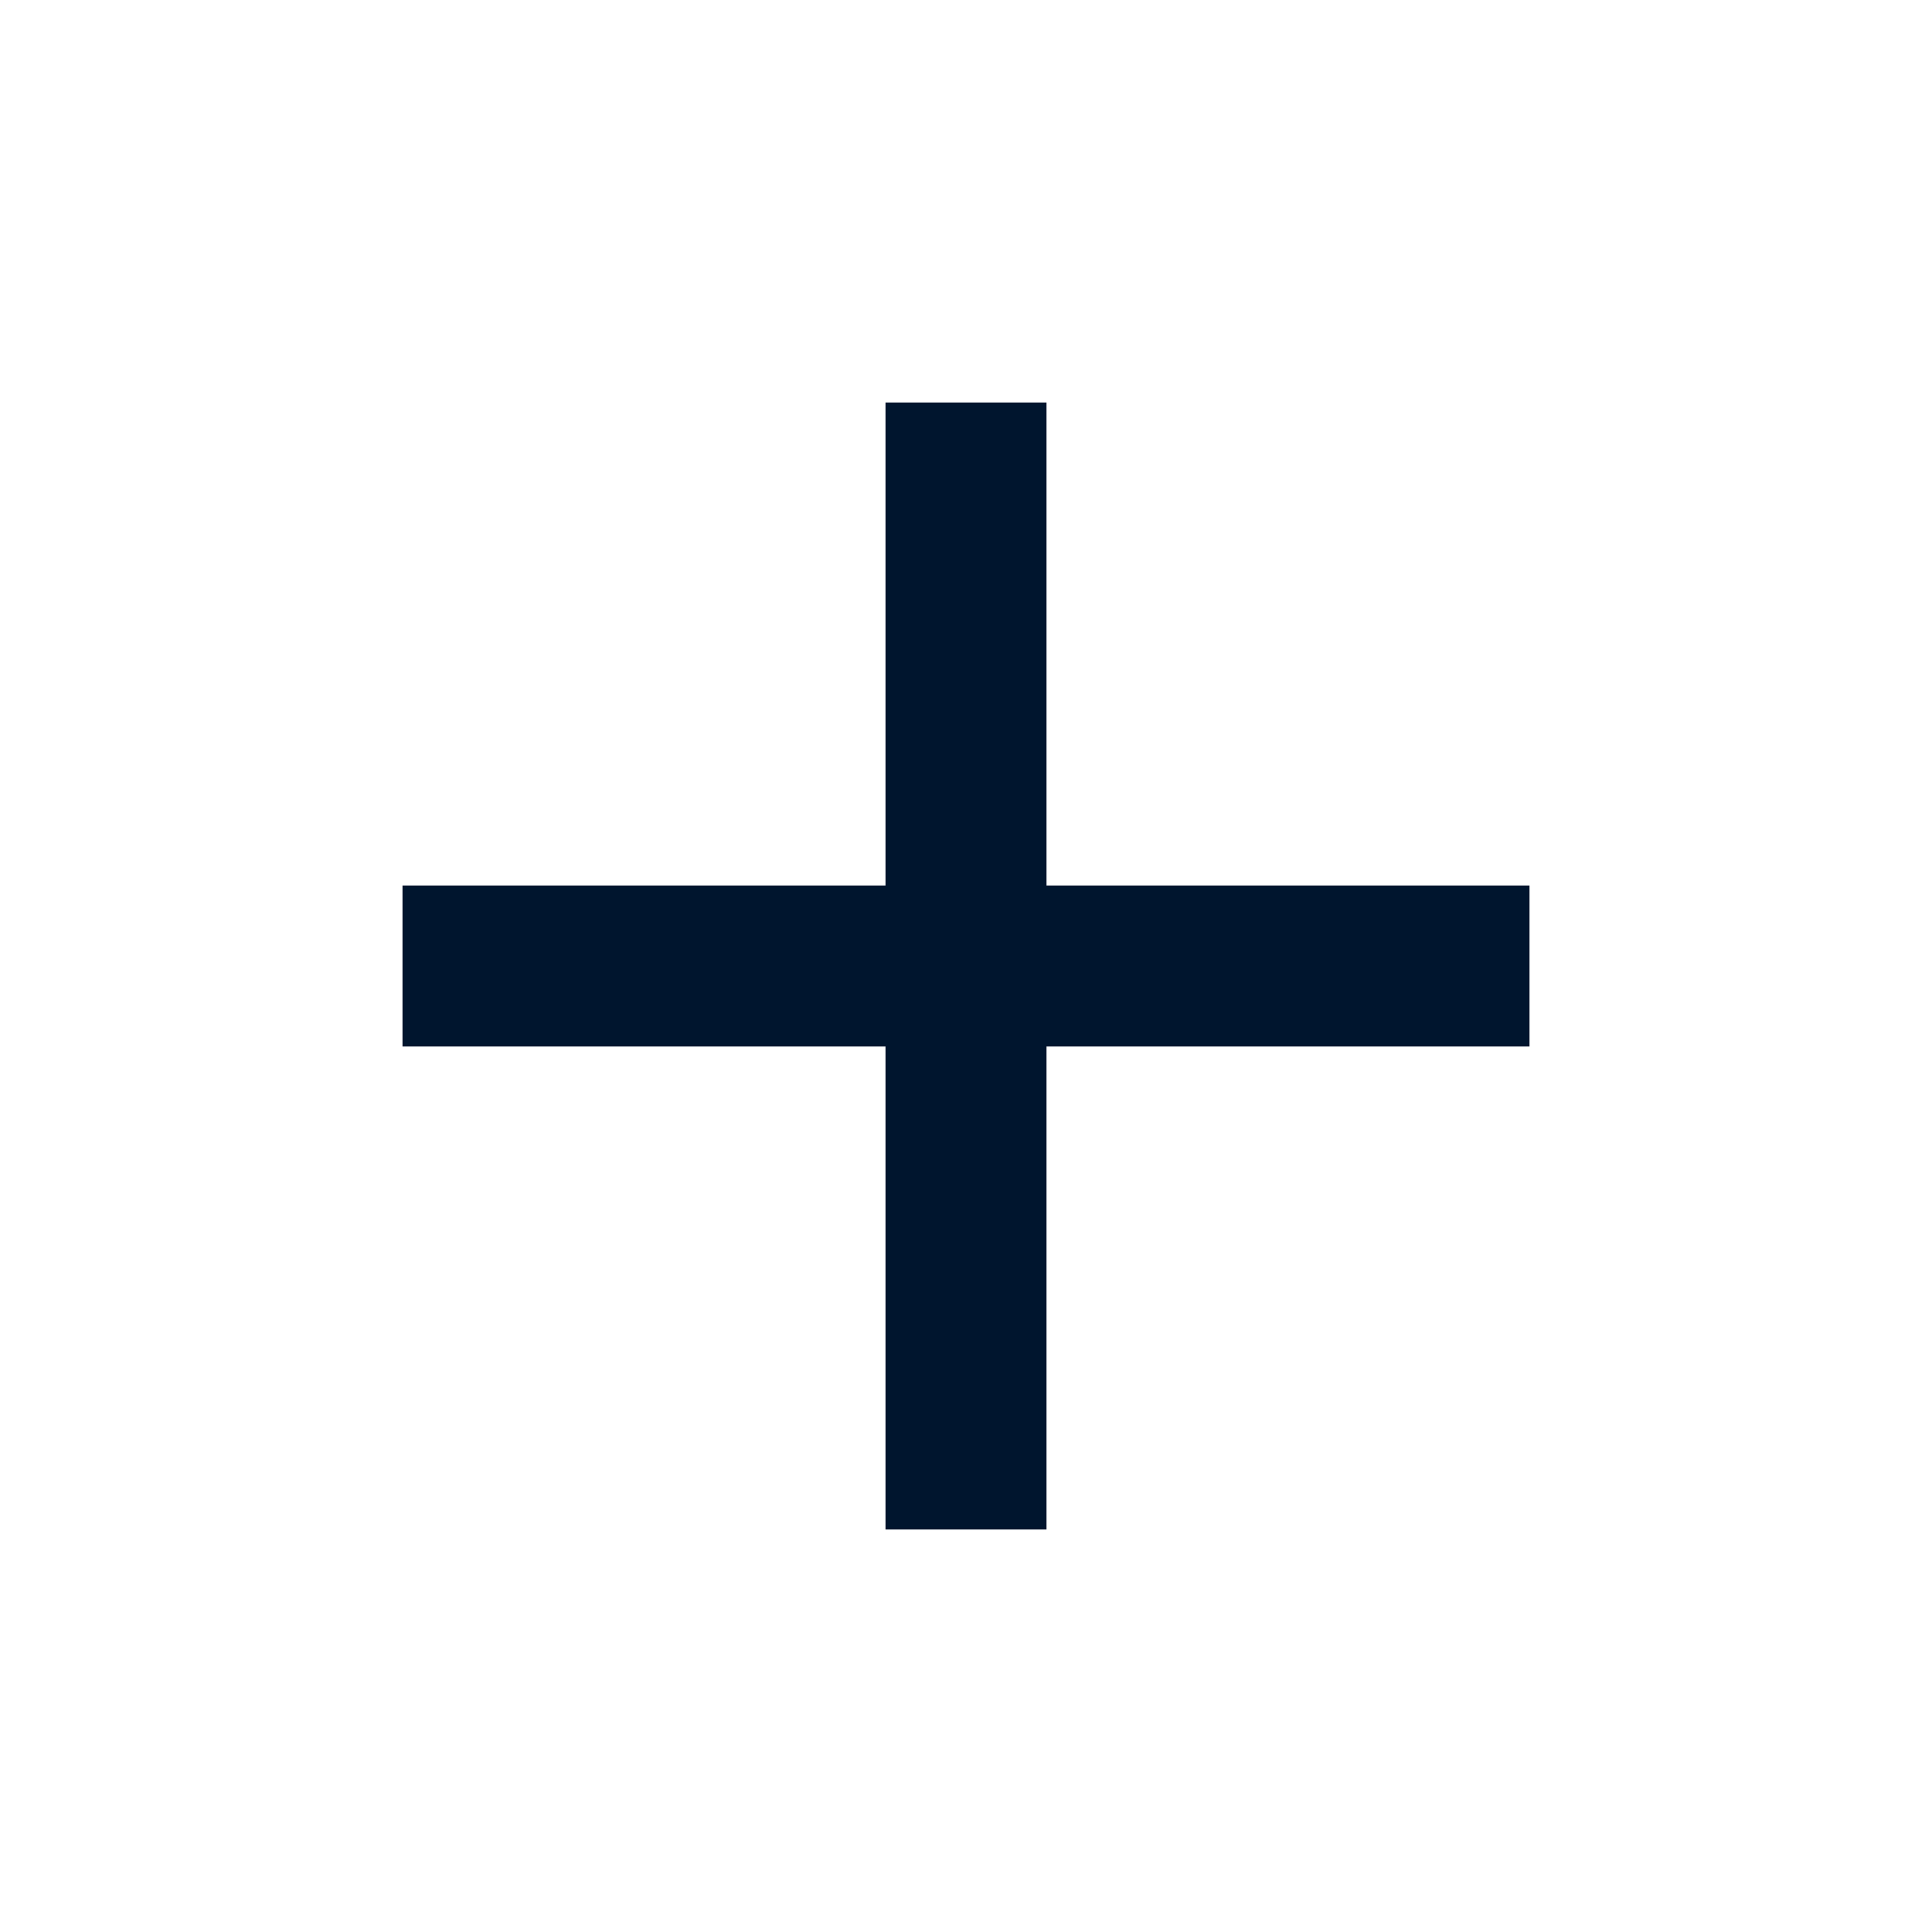
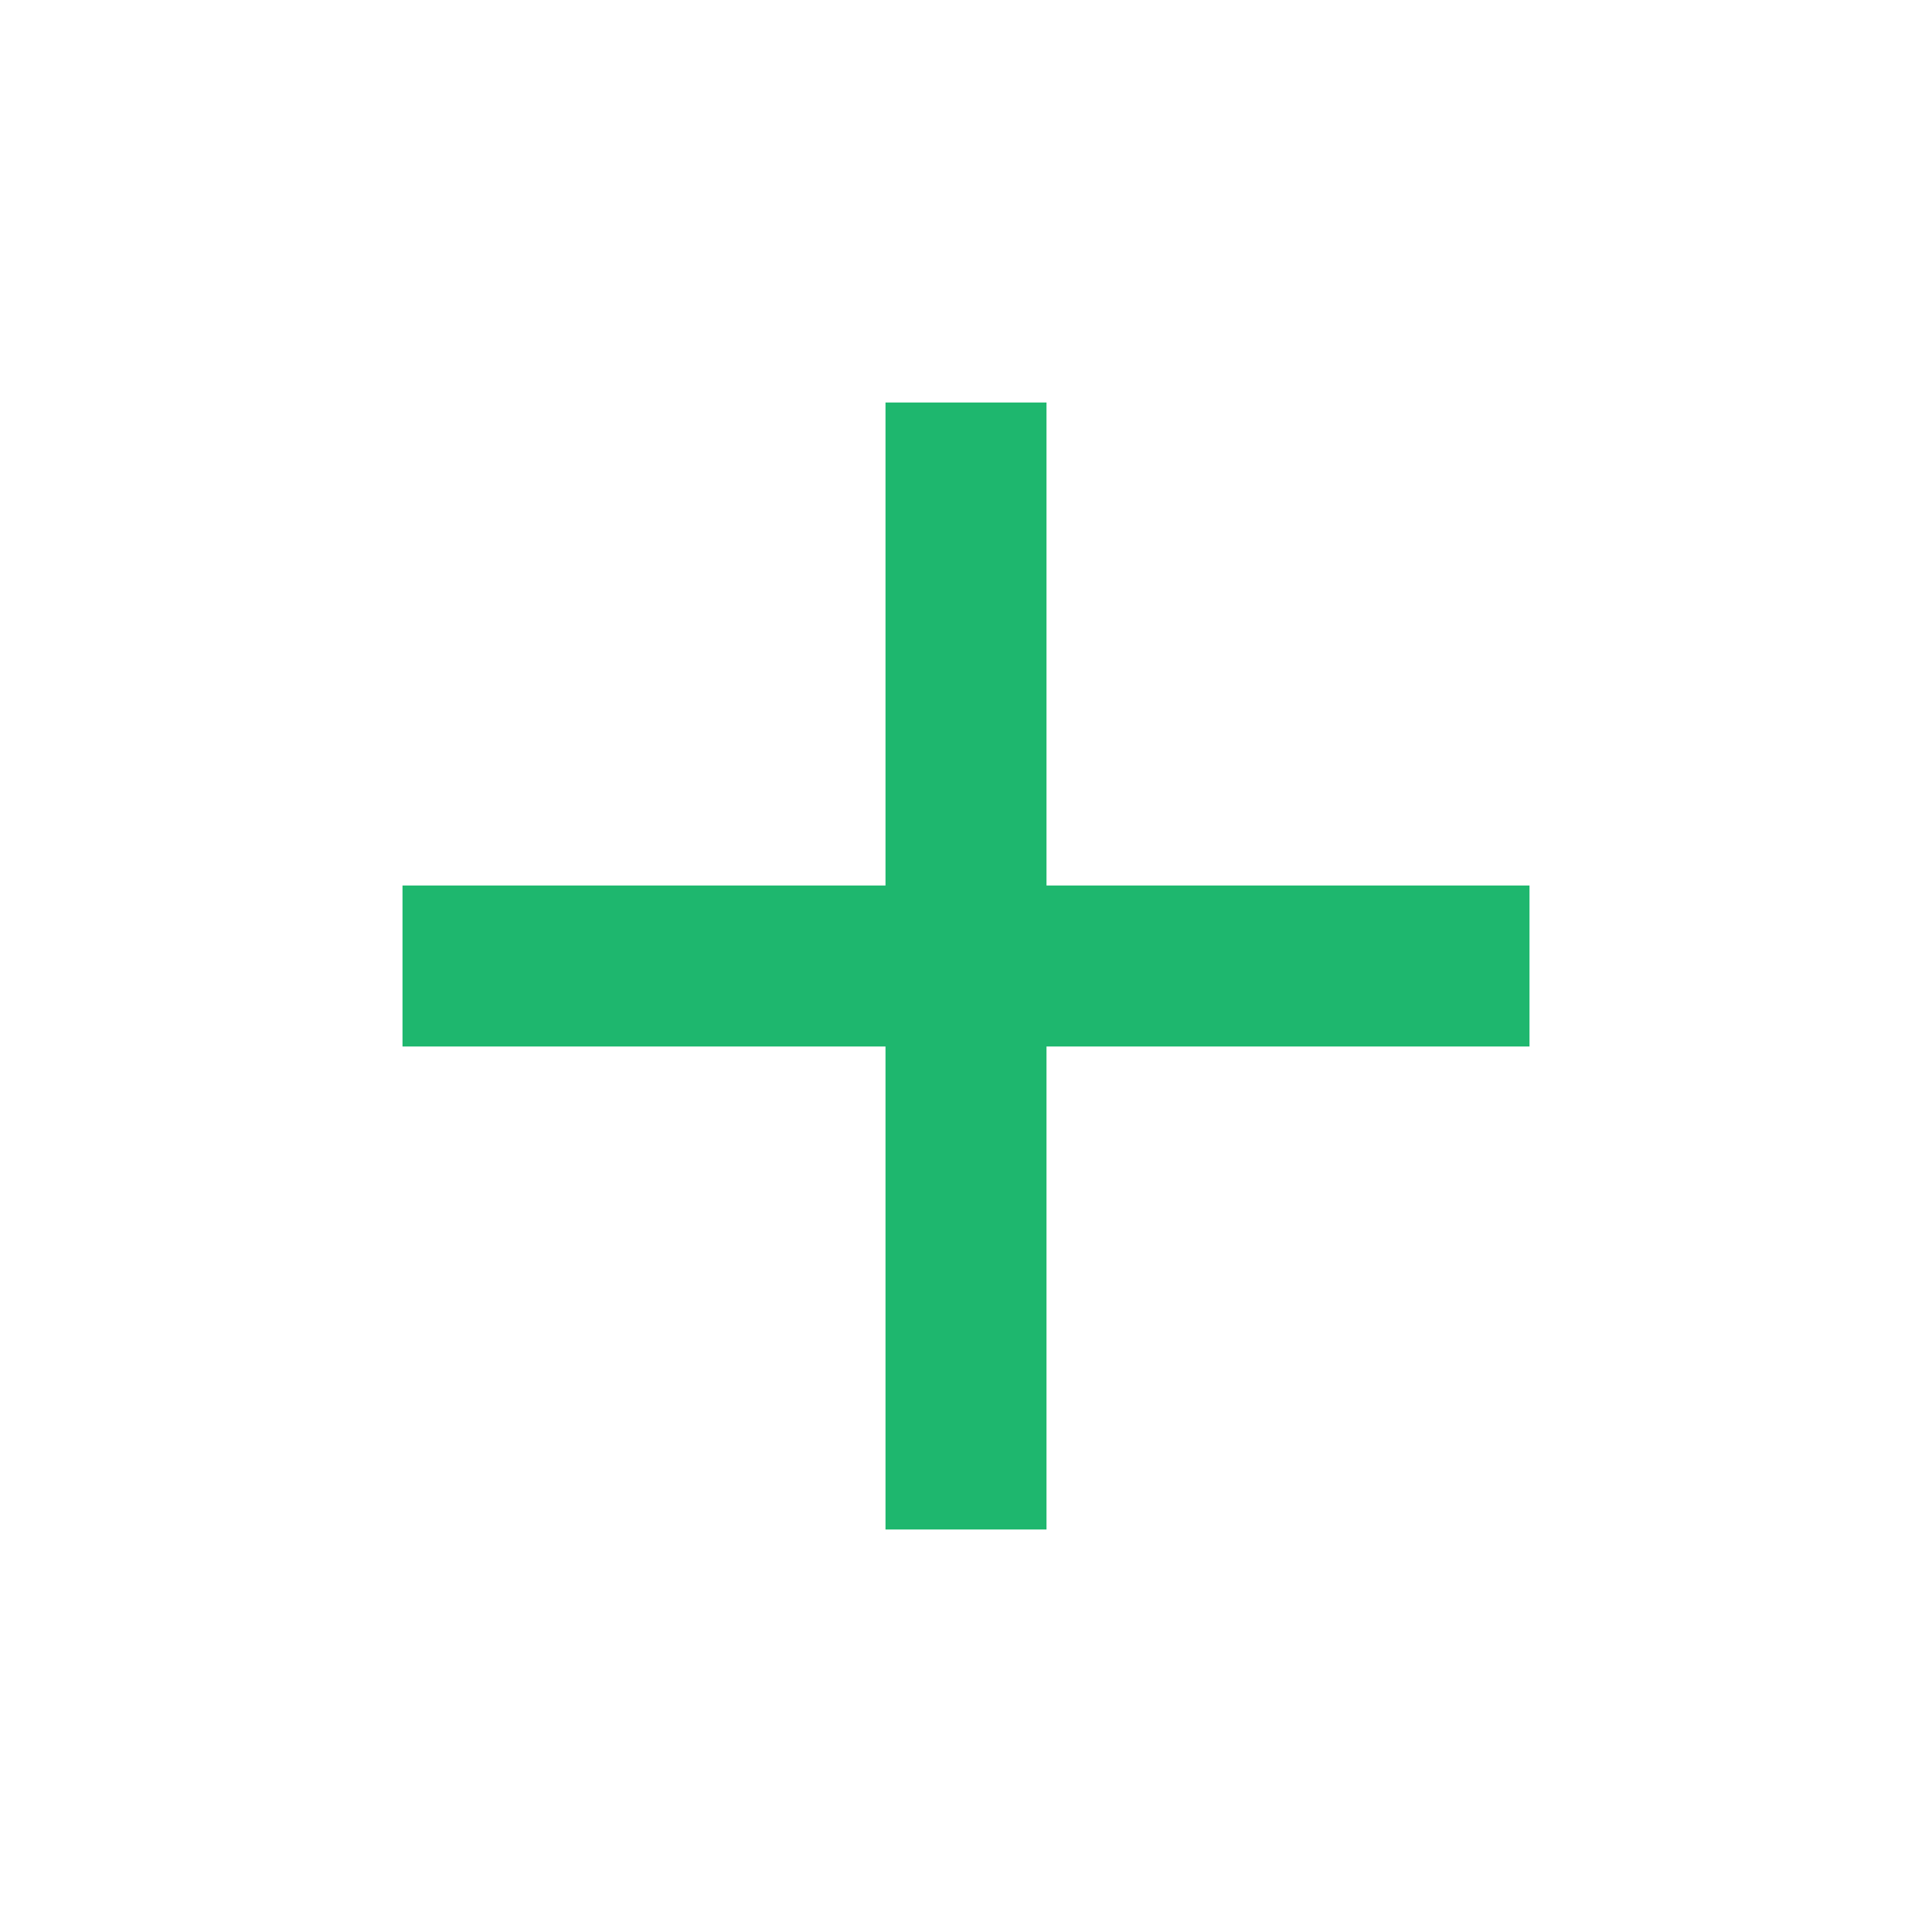
<svg xmlns="http://www.w3.org/2000/svg" width="24" height="24" viewBox="0 0 24 24" fill="none">
  <g id="add_24px">
-     <path id="icon/content/add_24px" d="M19 13H13V19H11V13H5V11H11V5H13V11H19V13Z" fill="#00152E" fill-opacity="1" />
+     <path id="icon/content/add_24px" d="M19 13H13V19H11V13H5V11H11V5H13V11H19V13Z" fill="#1EB76E" fill-opacity="1" />
  </g>
</svg>
